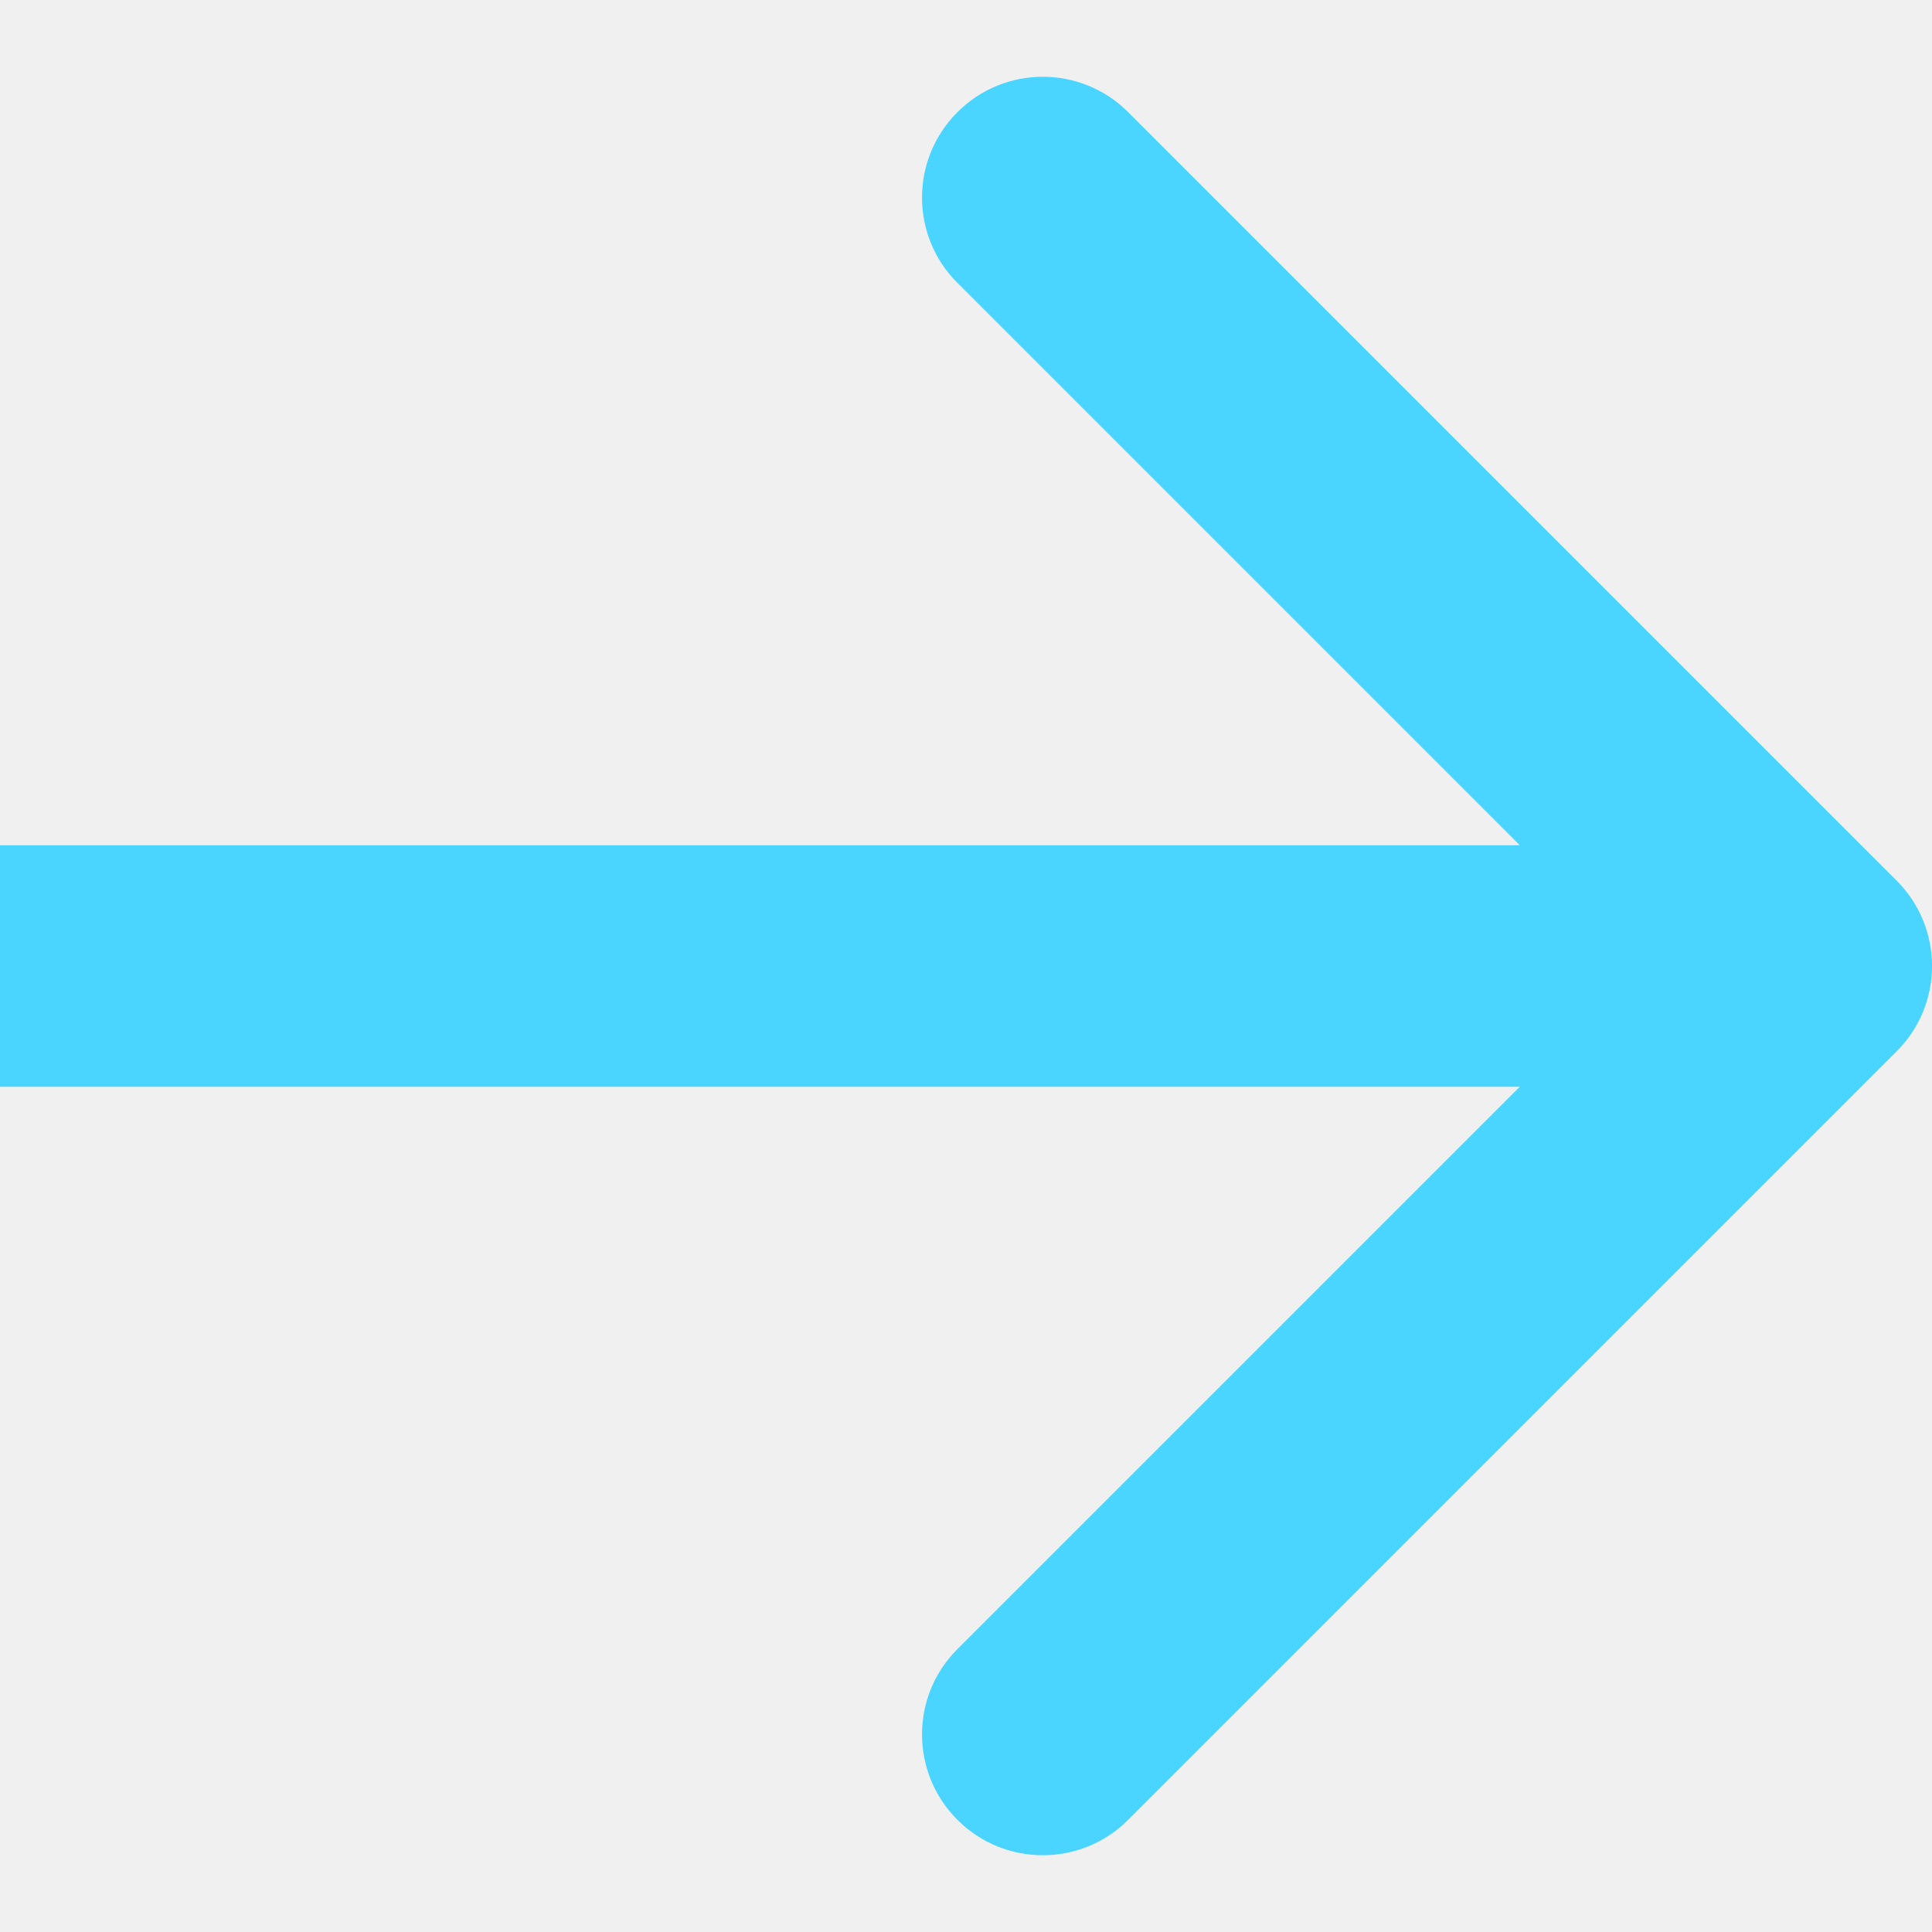
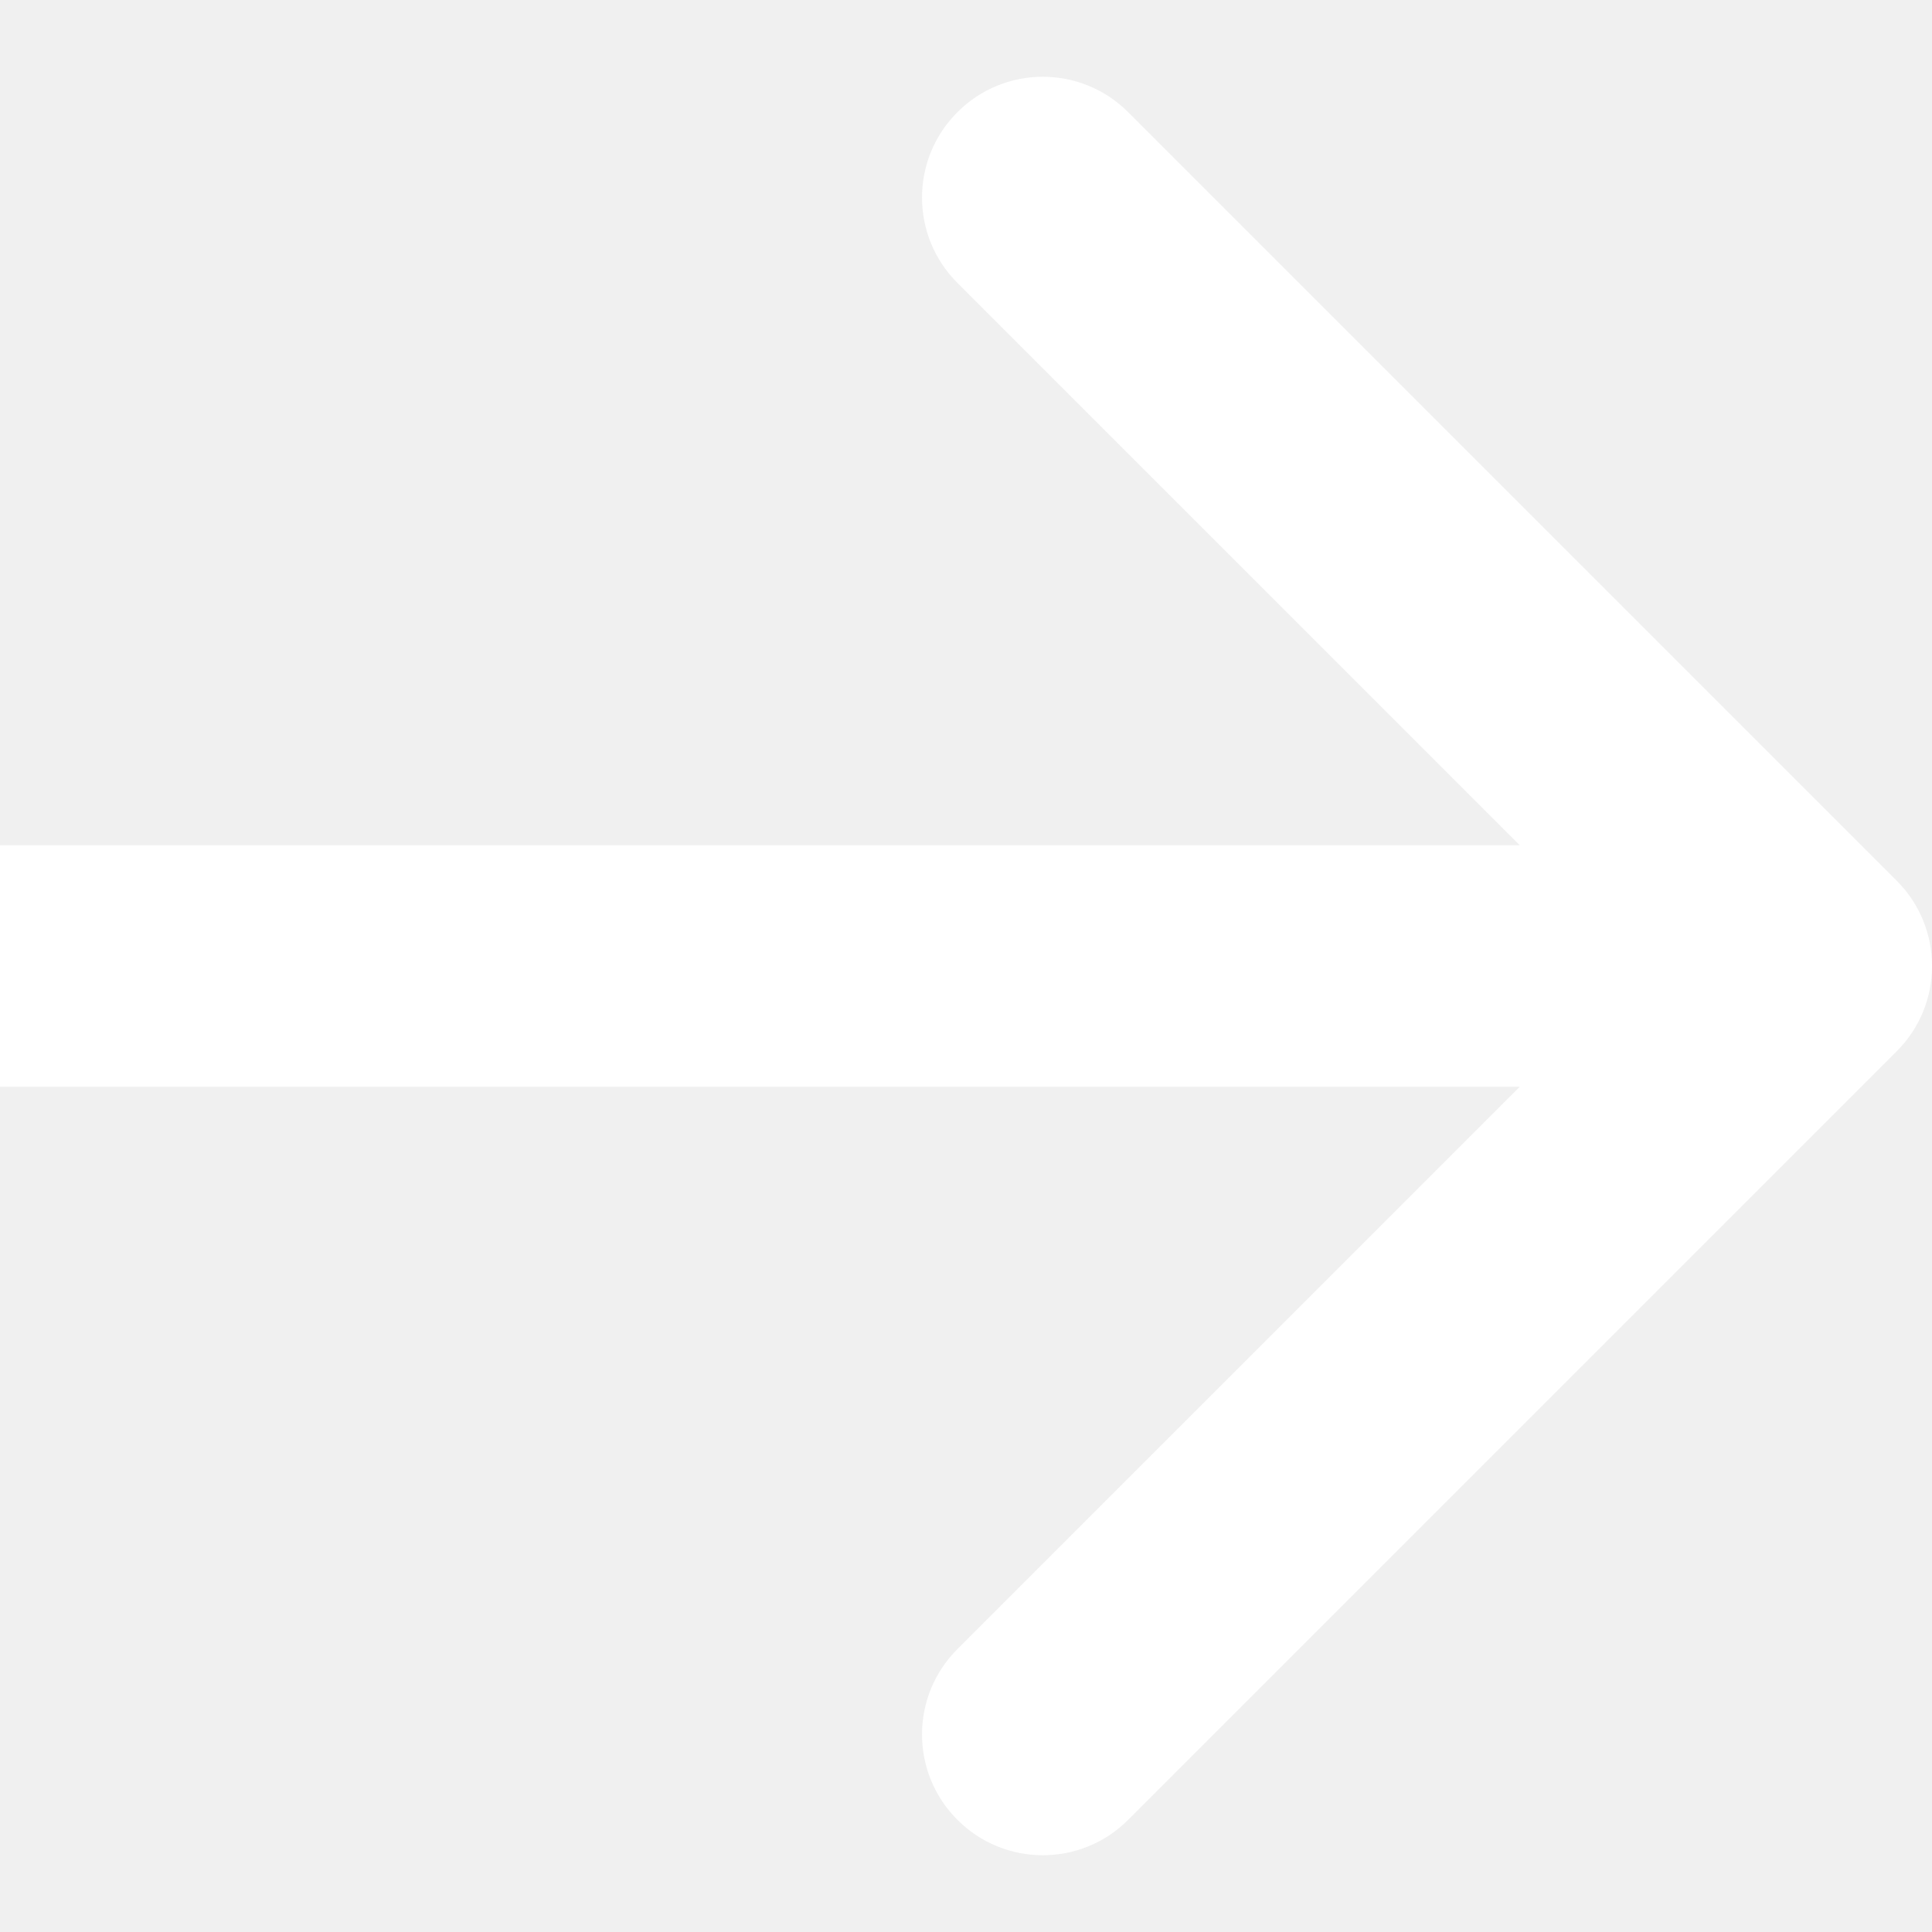
<svg xmlns="http://www.w3.org/2000/svg" width="16" height="16" viewBox="0 0 16 16" fill="none">
-   <path d="M15.707 7.293C16.098 7.683 16.098 8.317 15.707 8.707L9.343 15.071C8.953 15.462 8.319 15.462 7.929 15.071C7.538 14.681 7.538 14.047 7.929 13.657L13.586 8L7.929 2.343C7.538 1.953 7.538 1.319 7.929 0.929C8.319 0.538 8.953 0.538 9.343 0.929L15.707 7.293ZM0 7L15 7V9L0 9L0 7Z" fill="#49D5FF" />
+   <path d="M15.707 7.293C16.098 7.683 16.098 8.317 15.707 8.707L9.343 15.071C8.953 15.462 8.319 15.462 7.929 15.071C7.538 14.681 7.538 14.047 7.929 13.657L13.586 8L7.929 2.343C7.538 1.953 7.538 1.319 7.929 0.929C8.319 0.538 8.953 0.538 9.343 0.929L15.707 7.293ZM0 7L15 7V9L0 9L0 7Z" fill="#fff" />
</svg>
